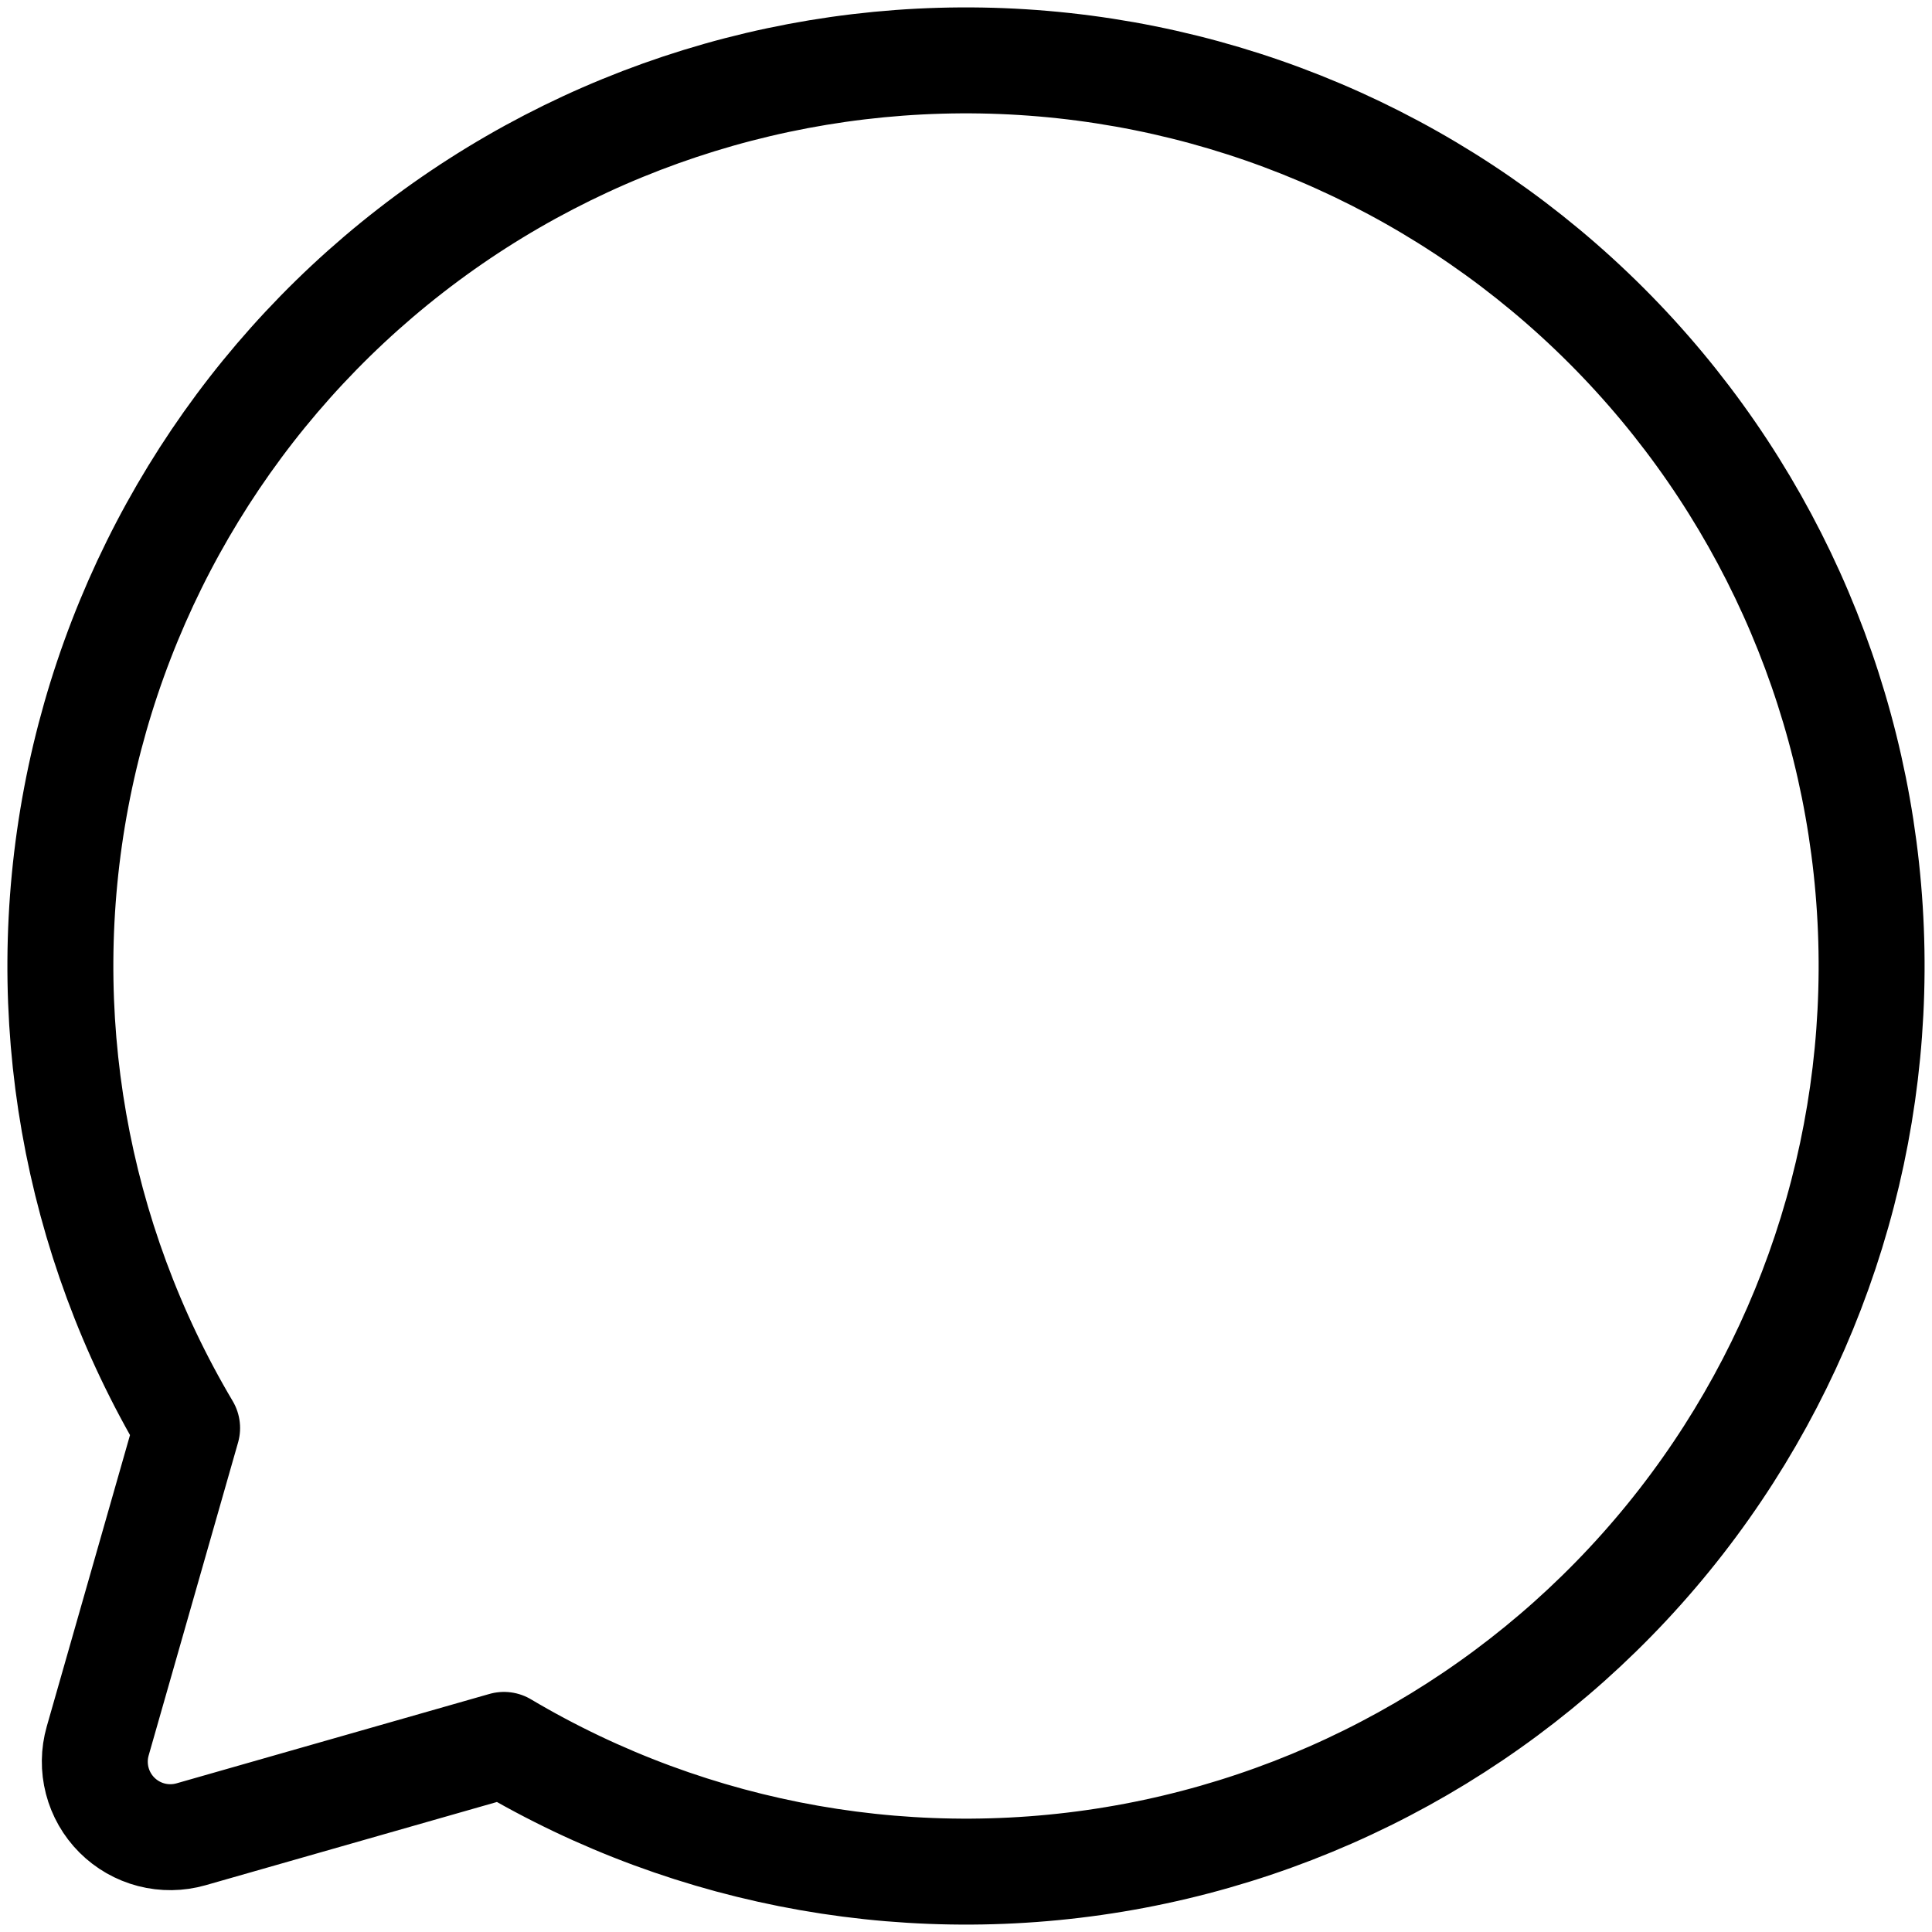
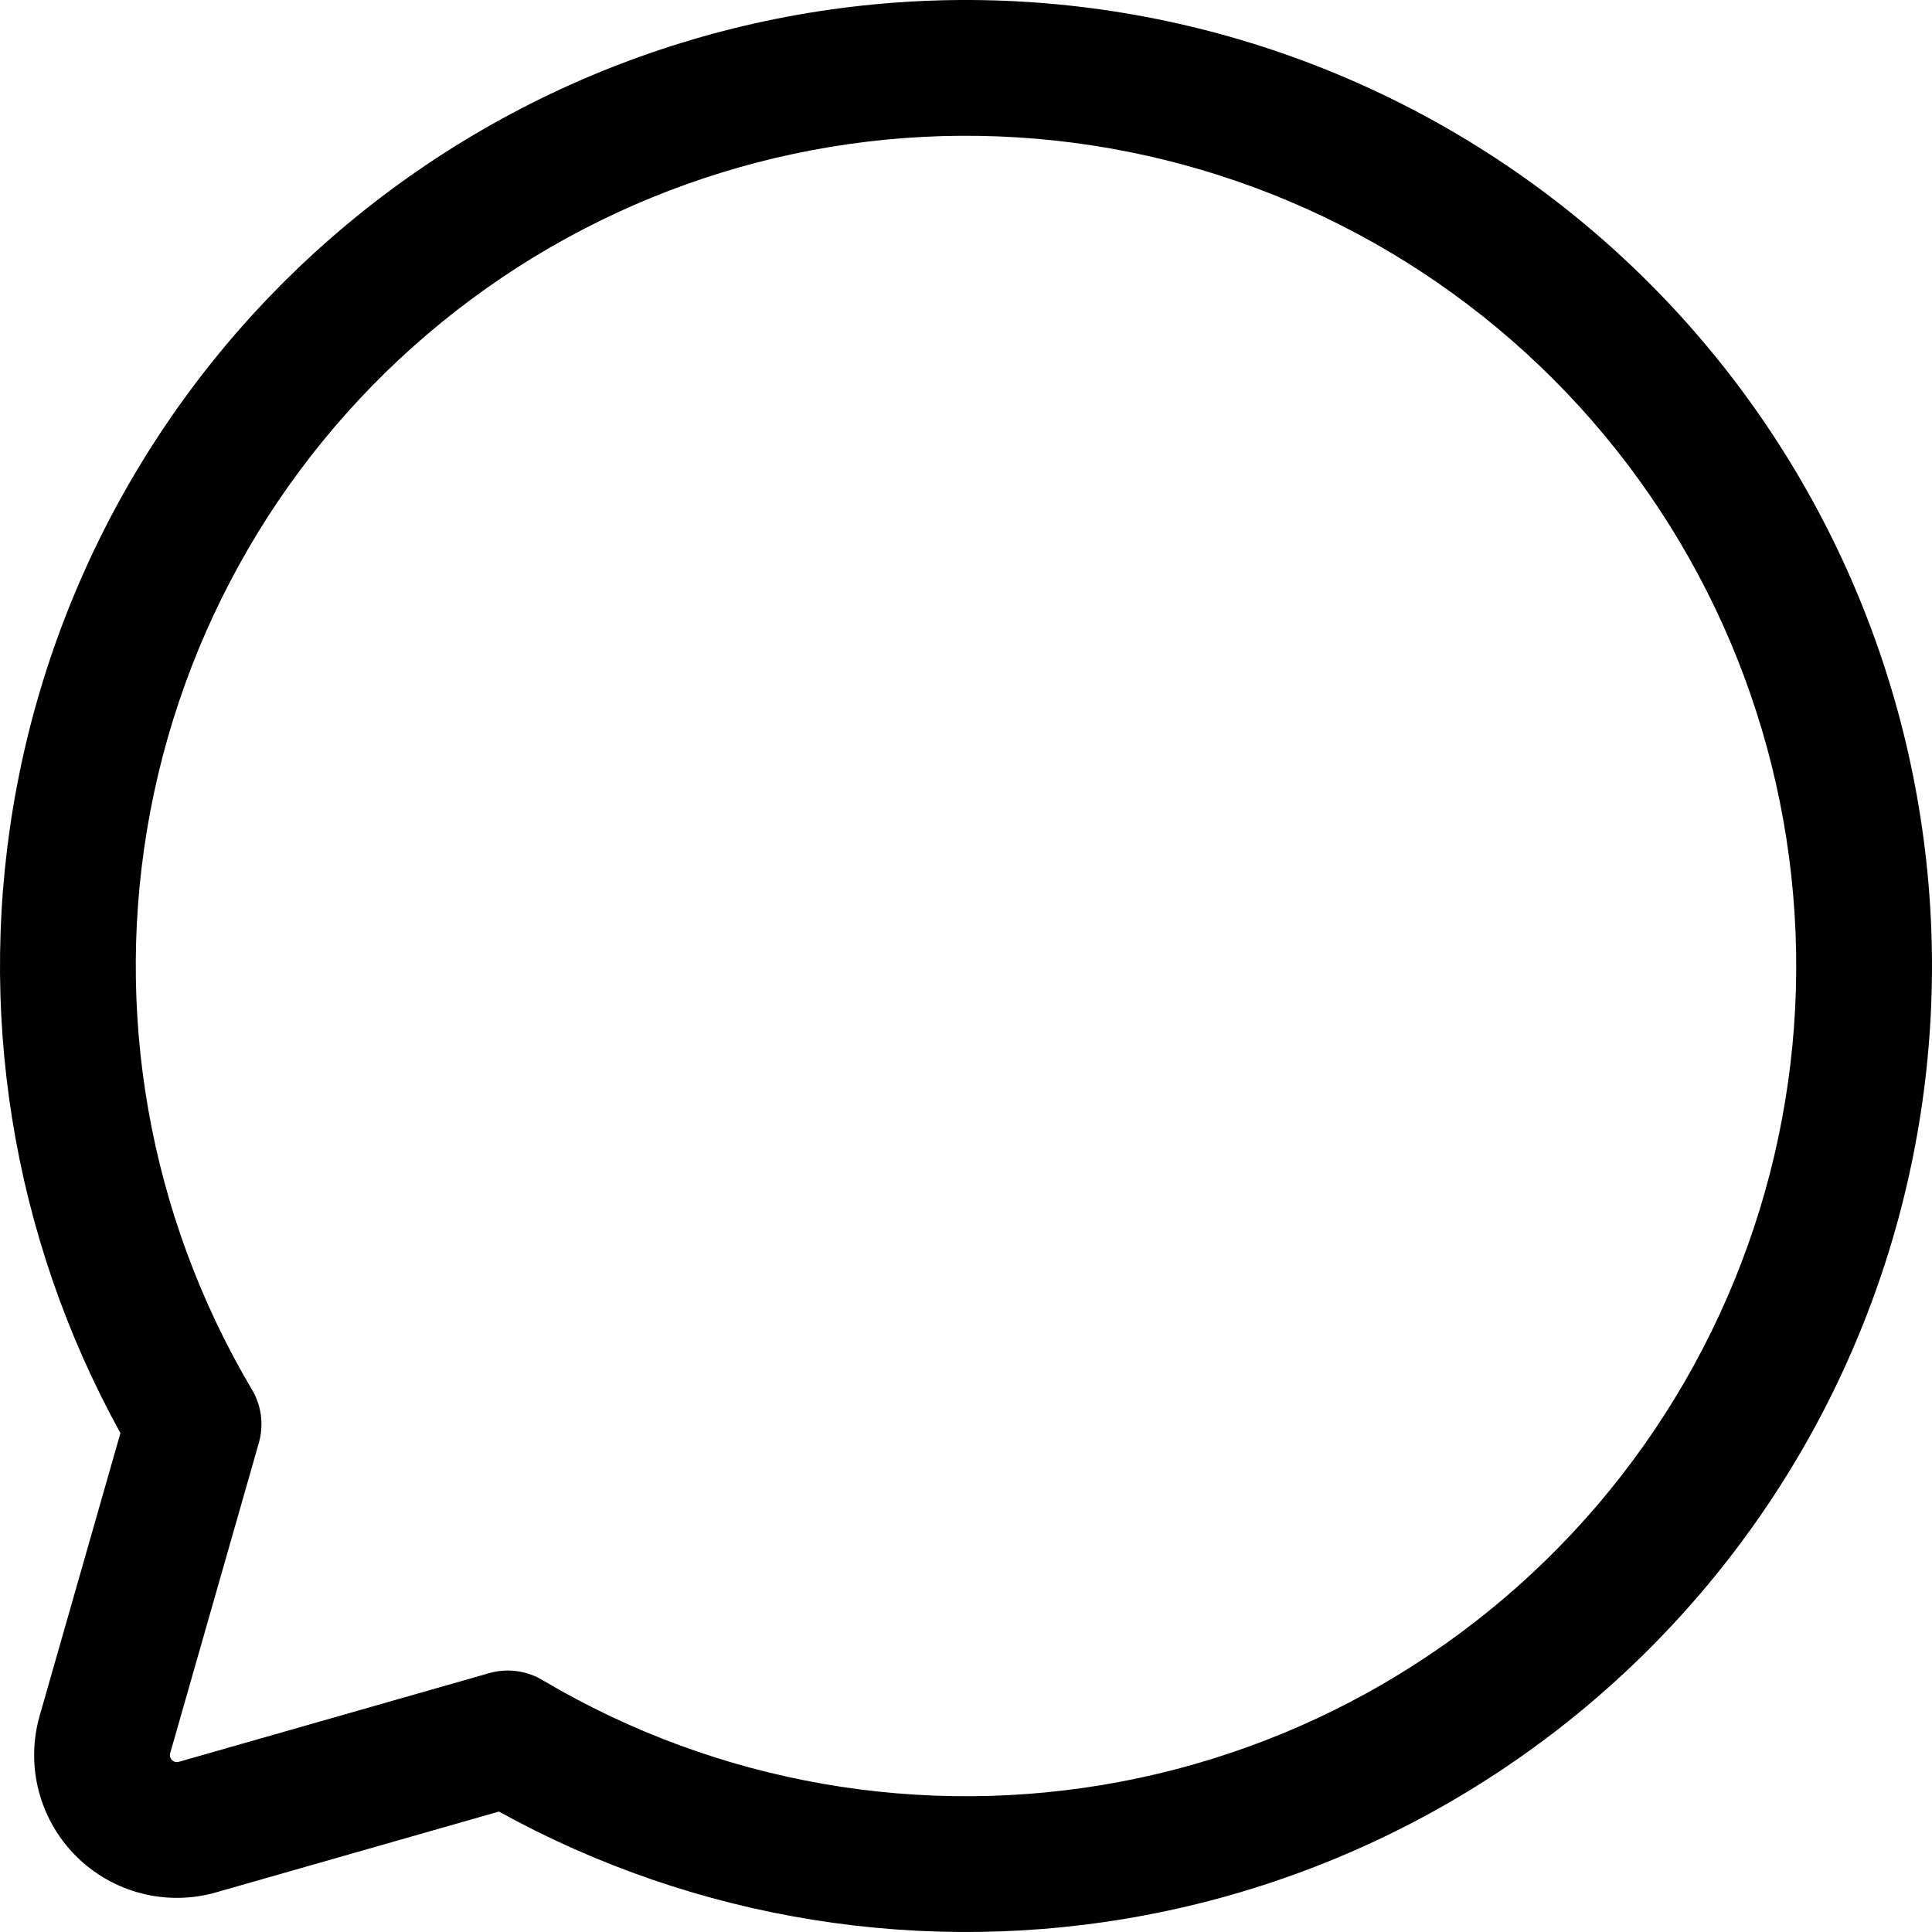
<svg xmlns="http://www.w3.org/2000/svg" version="1.1" width="1024" height="1024" viewBox="0 0 1024 1024">
  <g id="icomoon-ignore">
</g>
-   <path fill="none" stroke-linejoin="round" stroke-linecap="round" stroke-miterlimit="4" stroke-width="56.155" stroke="#000" d="M99.171 756.892c-59.663-100.579-80.553-219.47-58.76-334.363 21.798-114.889 84.786-217.87 177.139-289.604 92.355-71.734 207.718-107.29 324.425-99.987 116.713 7.302 226.745 56.963 309.433 139.65s132.347 192.721 139.65 309.429c7.307 116.713-28.248 232.074-99.986 324.428-71.73 92.358-174.711 155.341-289.604 177.142-114.889 21.801-233.785 0.905-334.358-58.756l0.001-0.004-165.853 47.383c-6.863 1.958-14.124 2.050-21.030 0.261s-13.212-5.395-18.26-10.441c-5.046-5.045-8.652-11.35-10.441-18.261-1.789-6.907-1.702-14.167 0.262-21.030l47.381-165.847z" />
+   <path fill="#000" d="M539.48 72.822c106.998 6.695 207.868 52.22 283.673 128.024s121.327 176.675 128.024 283.67c6.697 106.995-25.898 212.753-91.659 297.418-65.765 84.665-160.171 142.408-265.496 162.392-105.124 19.942-213.907 0.902-305.997-53.552-8.51-5.249-18.941-6.777-28.769-3.97l-164.476 46.996c-0.635 0.182-1.307 0.19-1.946 0.021-0.64-0.166-1.223-0.5-1.691-0.965s-0.801-1.050-0.966-1.689c-0.166-0.64-0.158-1.312 0.024-1.948v0l46.993-164.475c2.85-9.977 1.206-20.387-3.982-28.793-54.444-92.085-73.481-200.858-53.539-305.973 19.983-105.324 77.727-199.732 162.391-265.494s190.421-98.357 297.416-91.661zM264.432 960.167c104.3 57.62 225.614 77.131 343.005 54.86 122.546-23.252 232.395-90.439 308.911-188.95 76.517-98.507 114.44-221.562 106.652-346.056-7.793-124.492-60.762-241.857-148.965-330.060-88.2-88.201-205.566-141.17-330.060-148.96-124.489-7.79-247.545 30.134-346.055 106.651s-165.697 186.364-188.947 308.915c-22.271 117.39-2.759 238.702 54.859 343l-42.823 149.884c-3.707 12.974-3.877 26.702-0.492 39.765s10.201 24.984 19.743 34.525c9.542 9.541 21.462 16.356 34.524 19.743s26.793 3.213 39.768-0.491l149.882-42.825z" />
</svg>
